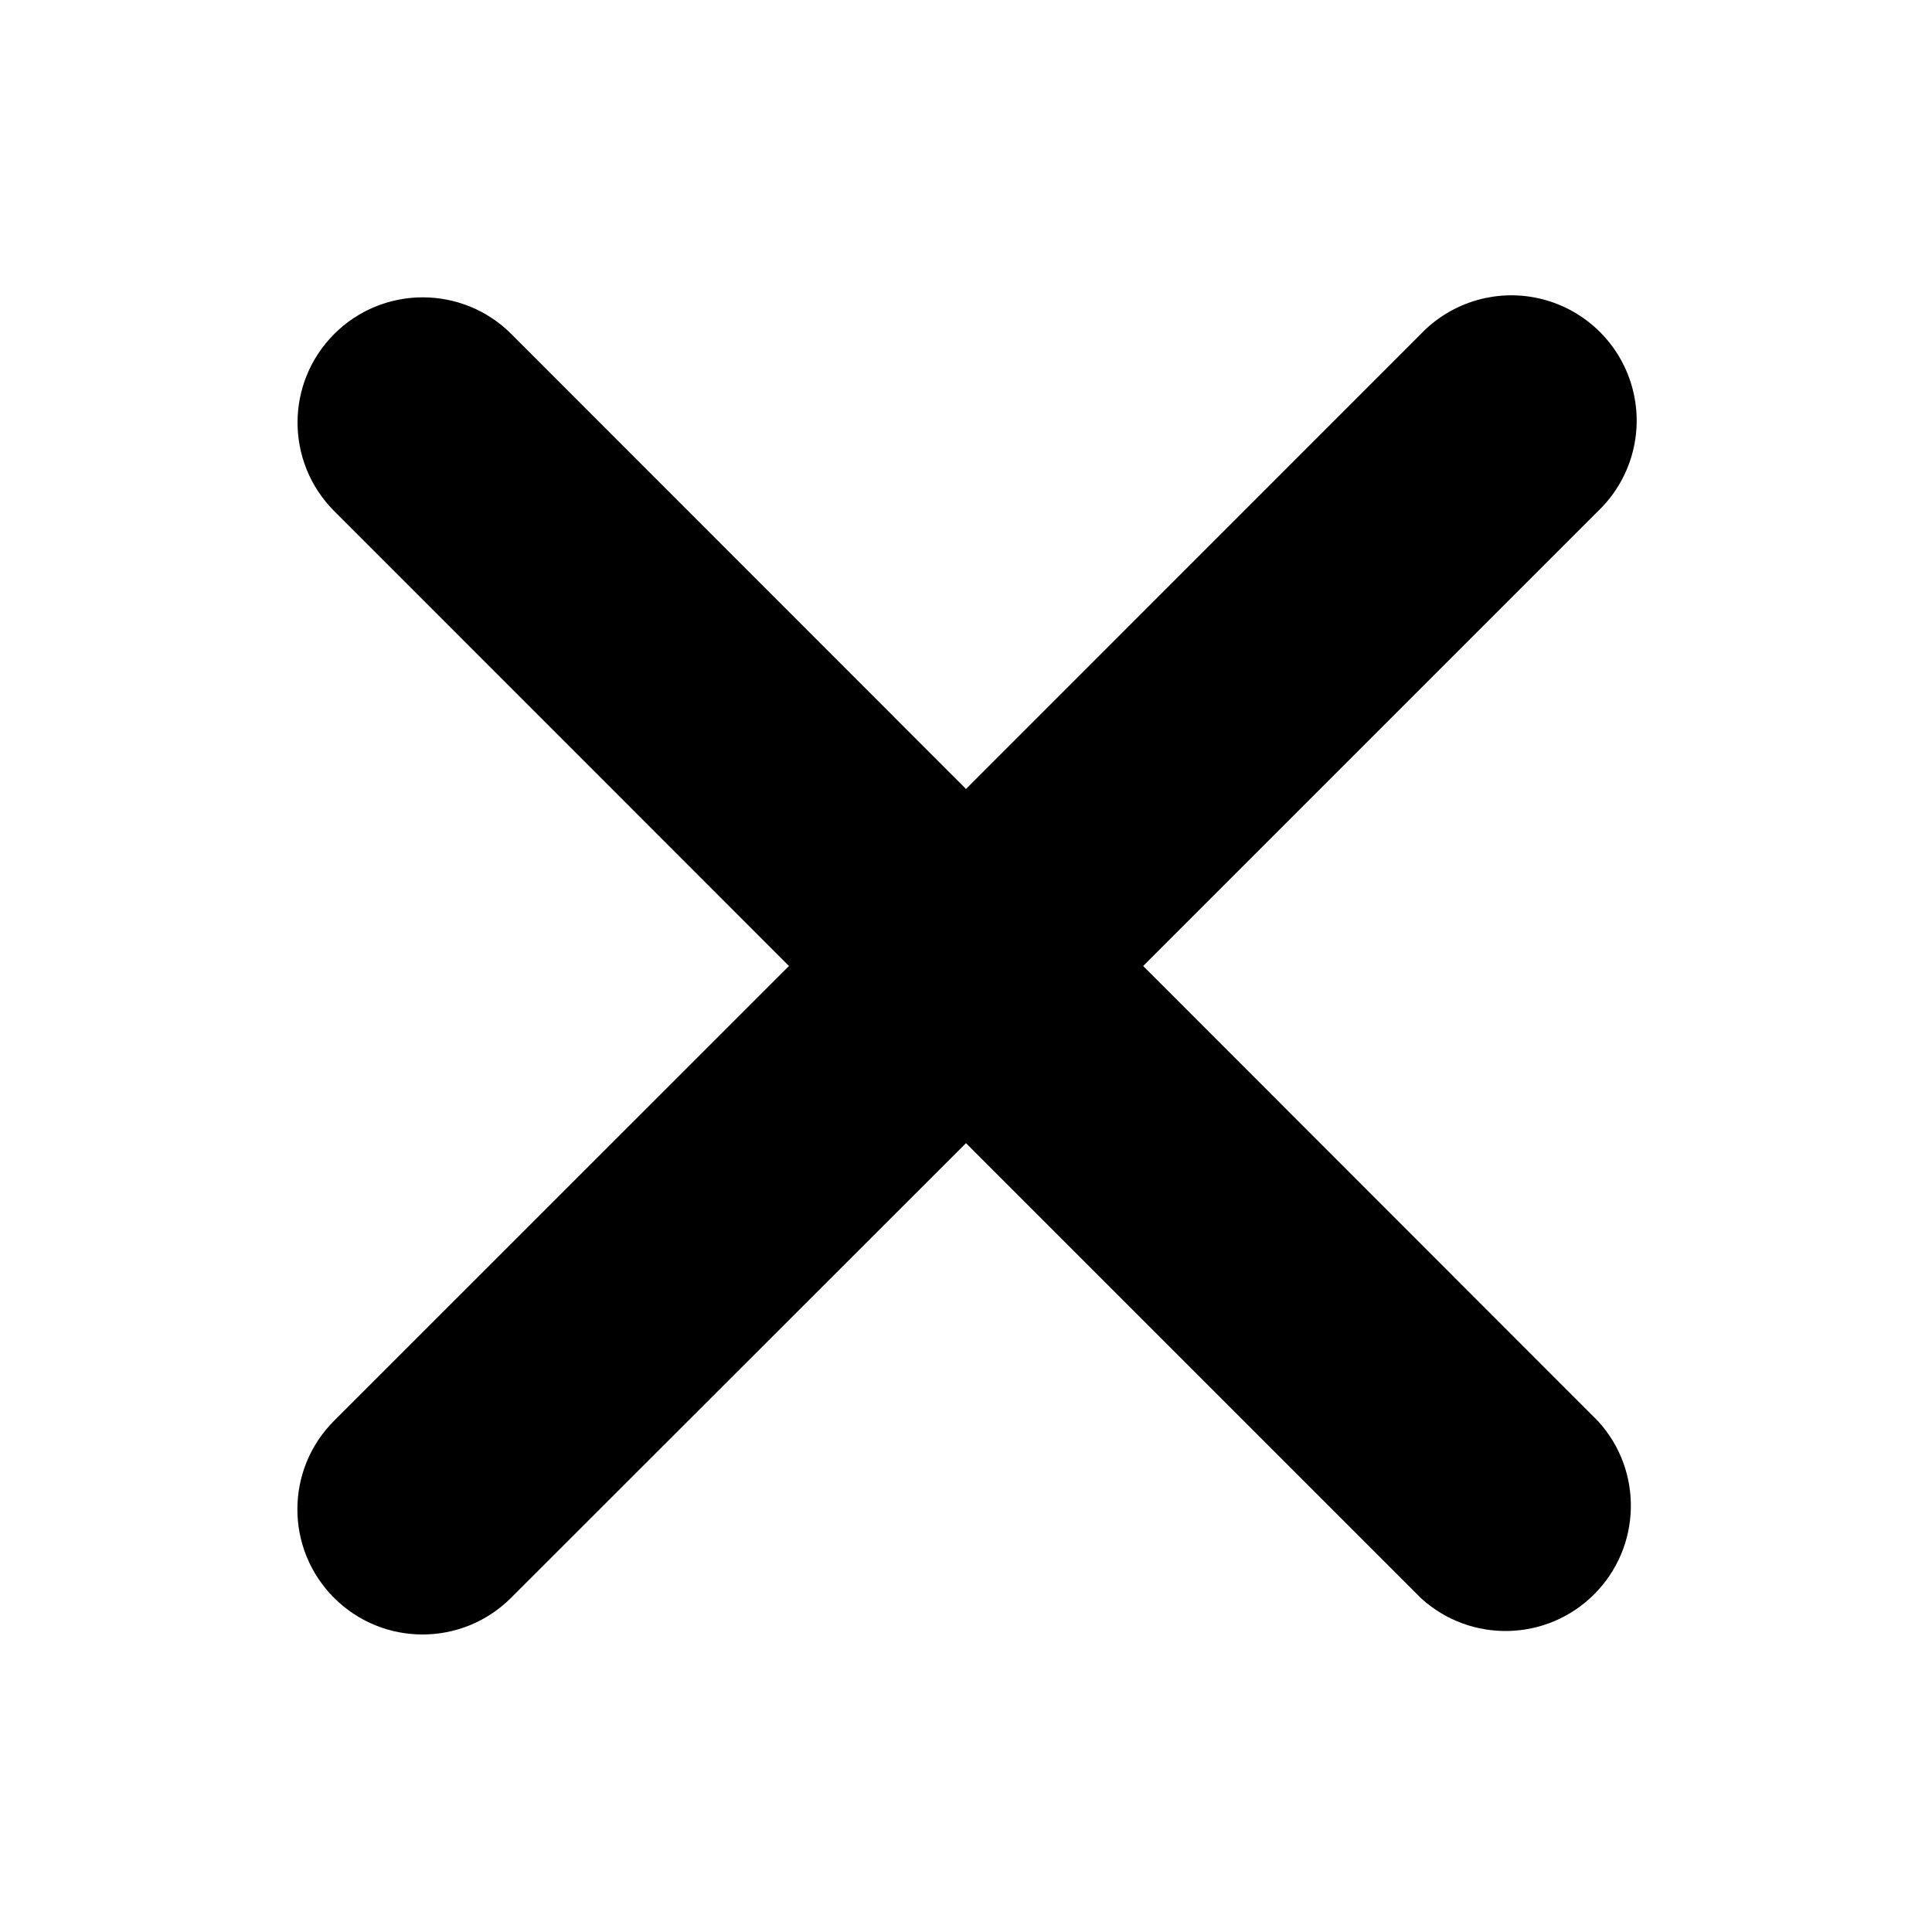
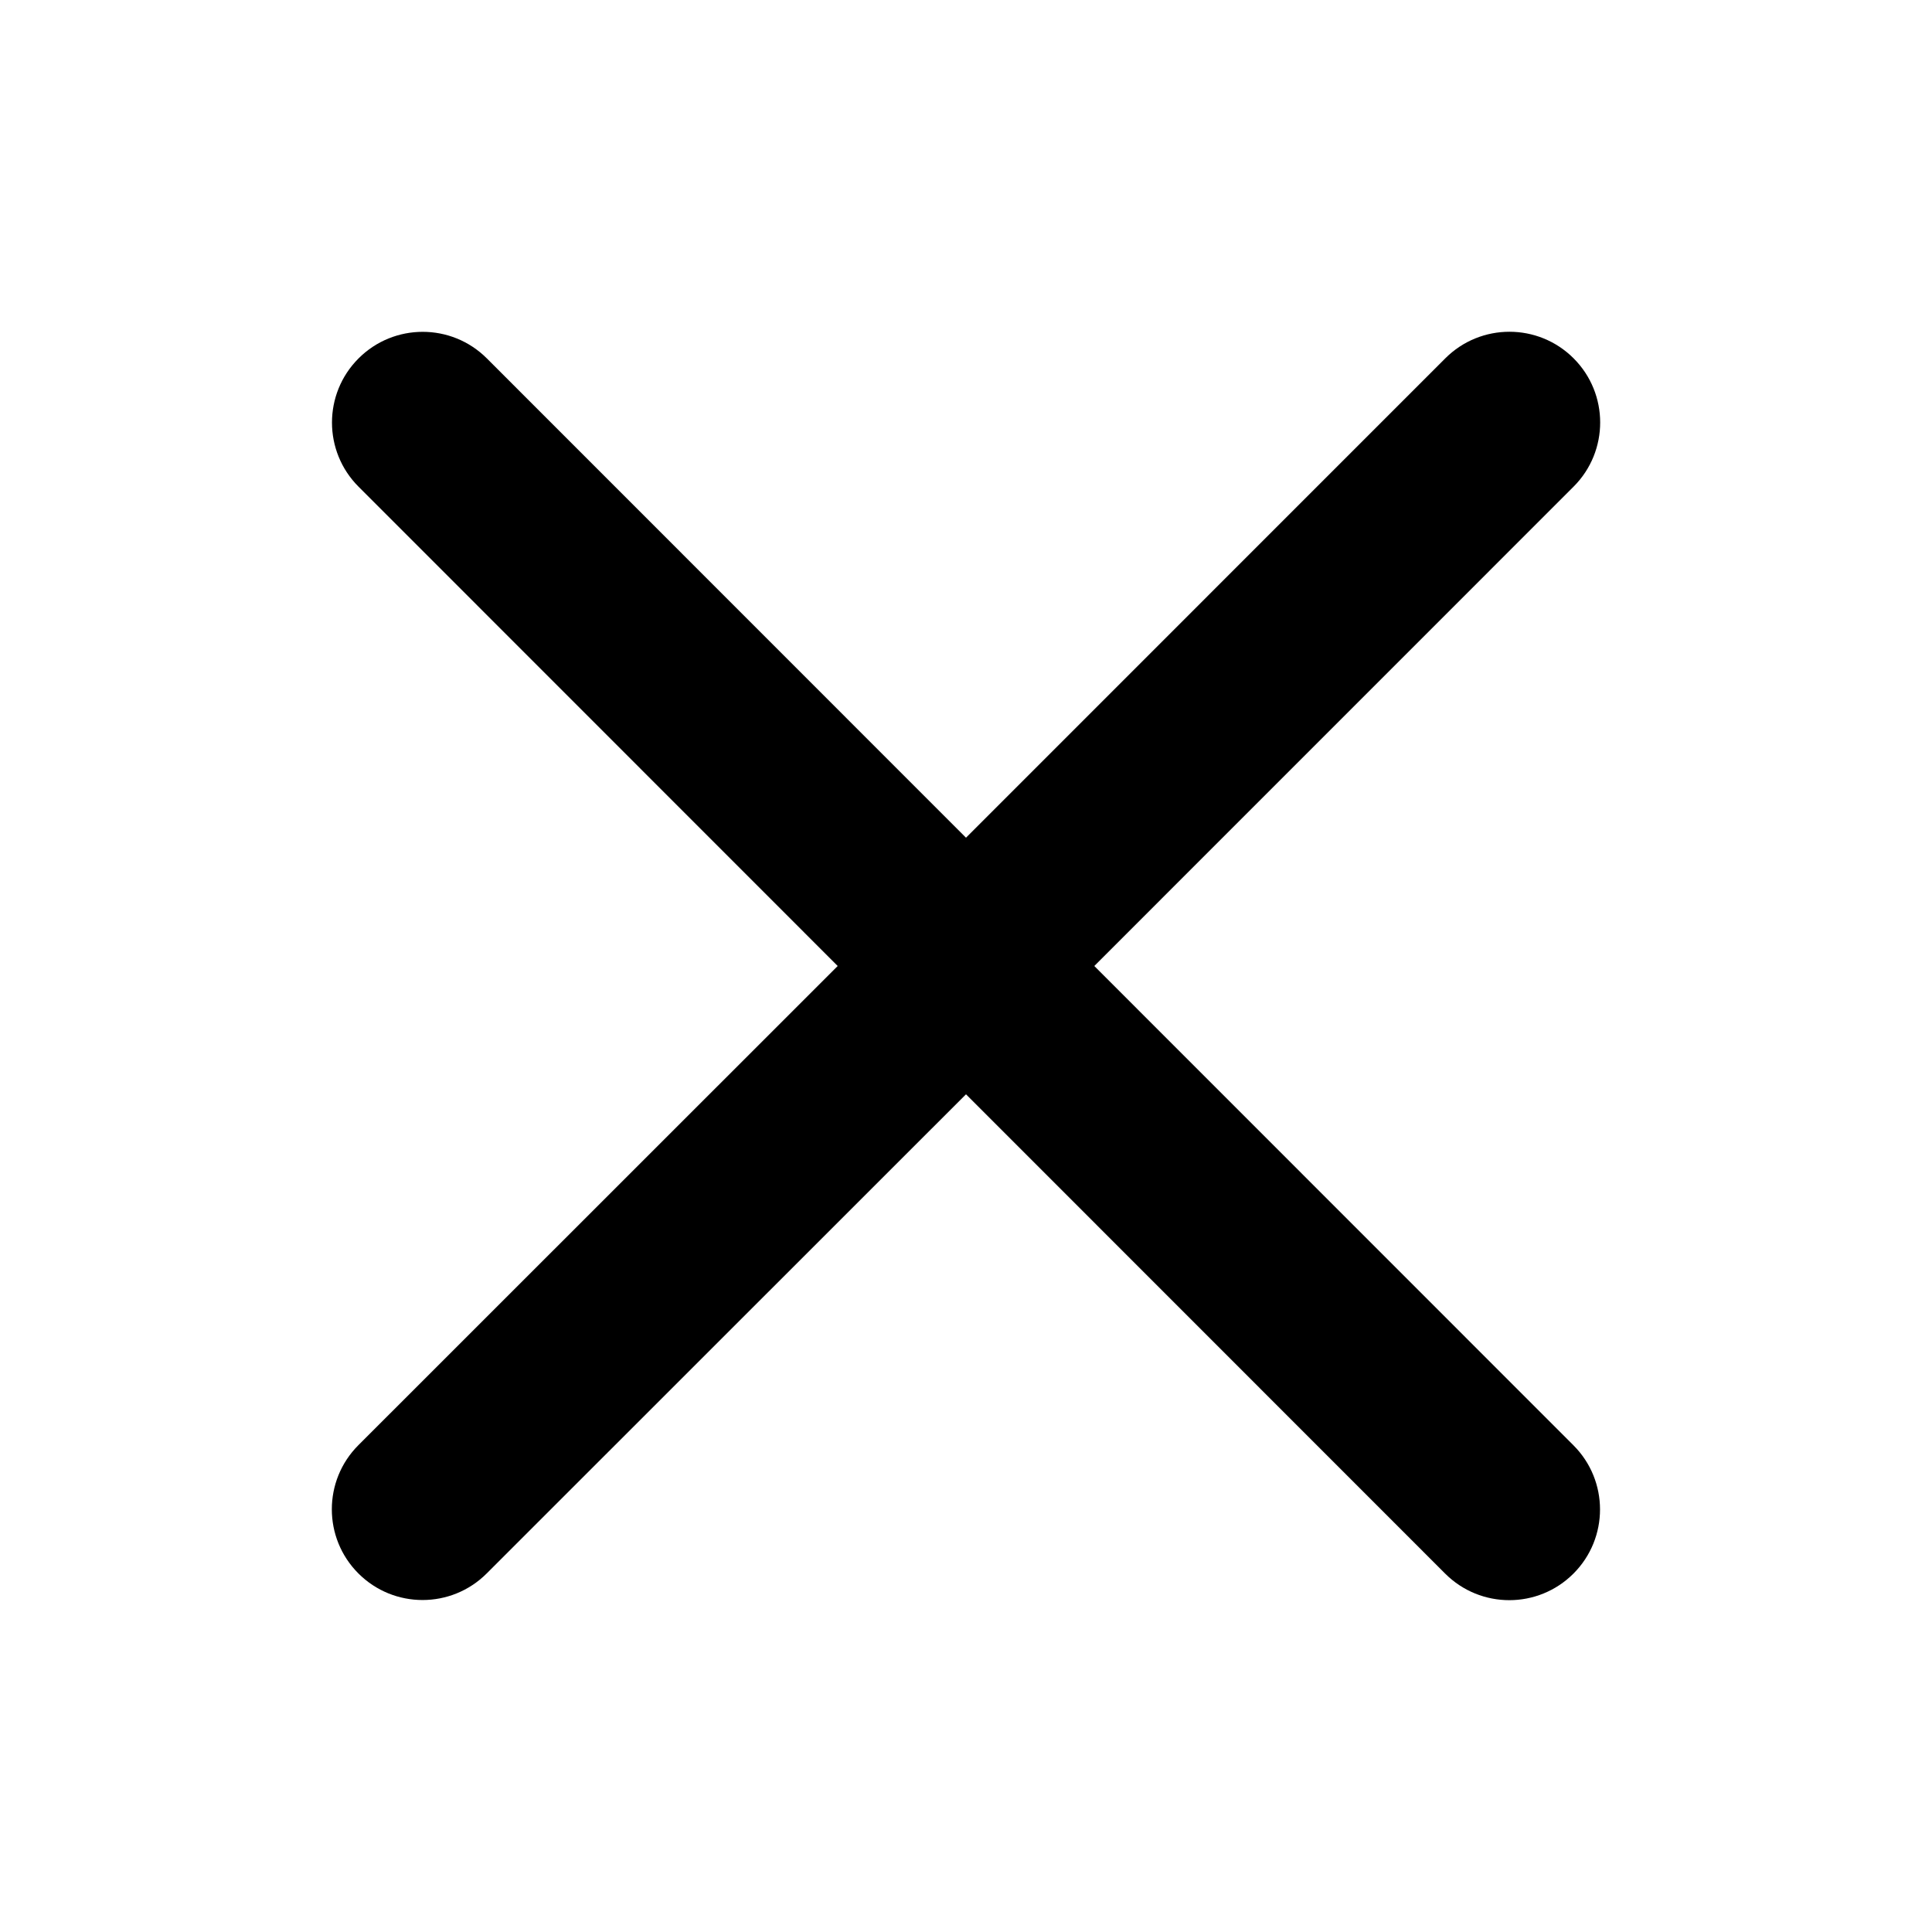
- <svg xmlns="http://www.w3.org/2000/svg" fill="none" viewBox="0 0 14 14">
-   <path fill="currentColor" stroke="currentColor" stroke-width=".25" d="m5.894 7-3.385 3.384a.782.782 0 1 0 1.106 1.106L7 8.107l3.384 3.384a.783.783 0 0 0 1.106-1.106L8.107 7l3.385-3.385a.783.783 0 1 0-1.107-1.107L7 5.894 3.617 2.509A.782.782 0 1 0 2.51 3.615L5.894 7Z" />
+ <svg xmlns="http://www.w3.org/2000/svg" width="32" height="32" fill="currentColor" viewBox="0 0 256 256">
+   <path d="M208.49,191.51a12,12,0,0,1-17,17L128,145,64.49,208.49a12,12,0,0,1-17-17L111,128,47.51,64.49a12,12,0,0,1,17-17L128,111l63.51-63.52a12,12,0,0,1,17,17L145,128Z" />
</svg>
